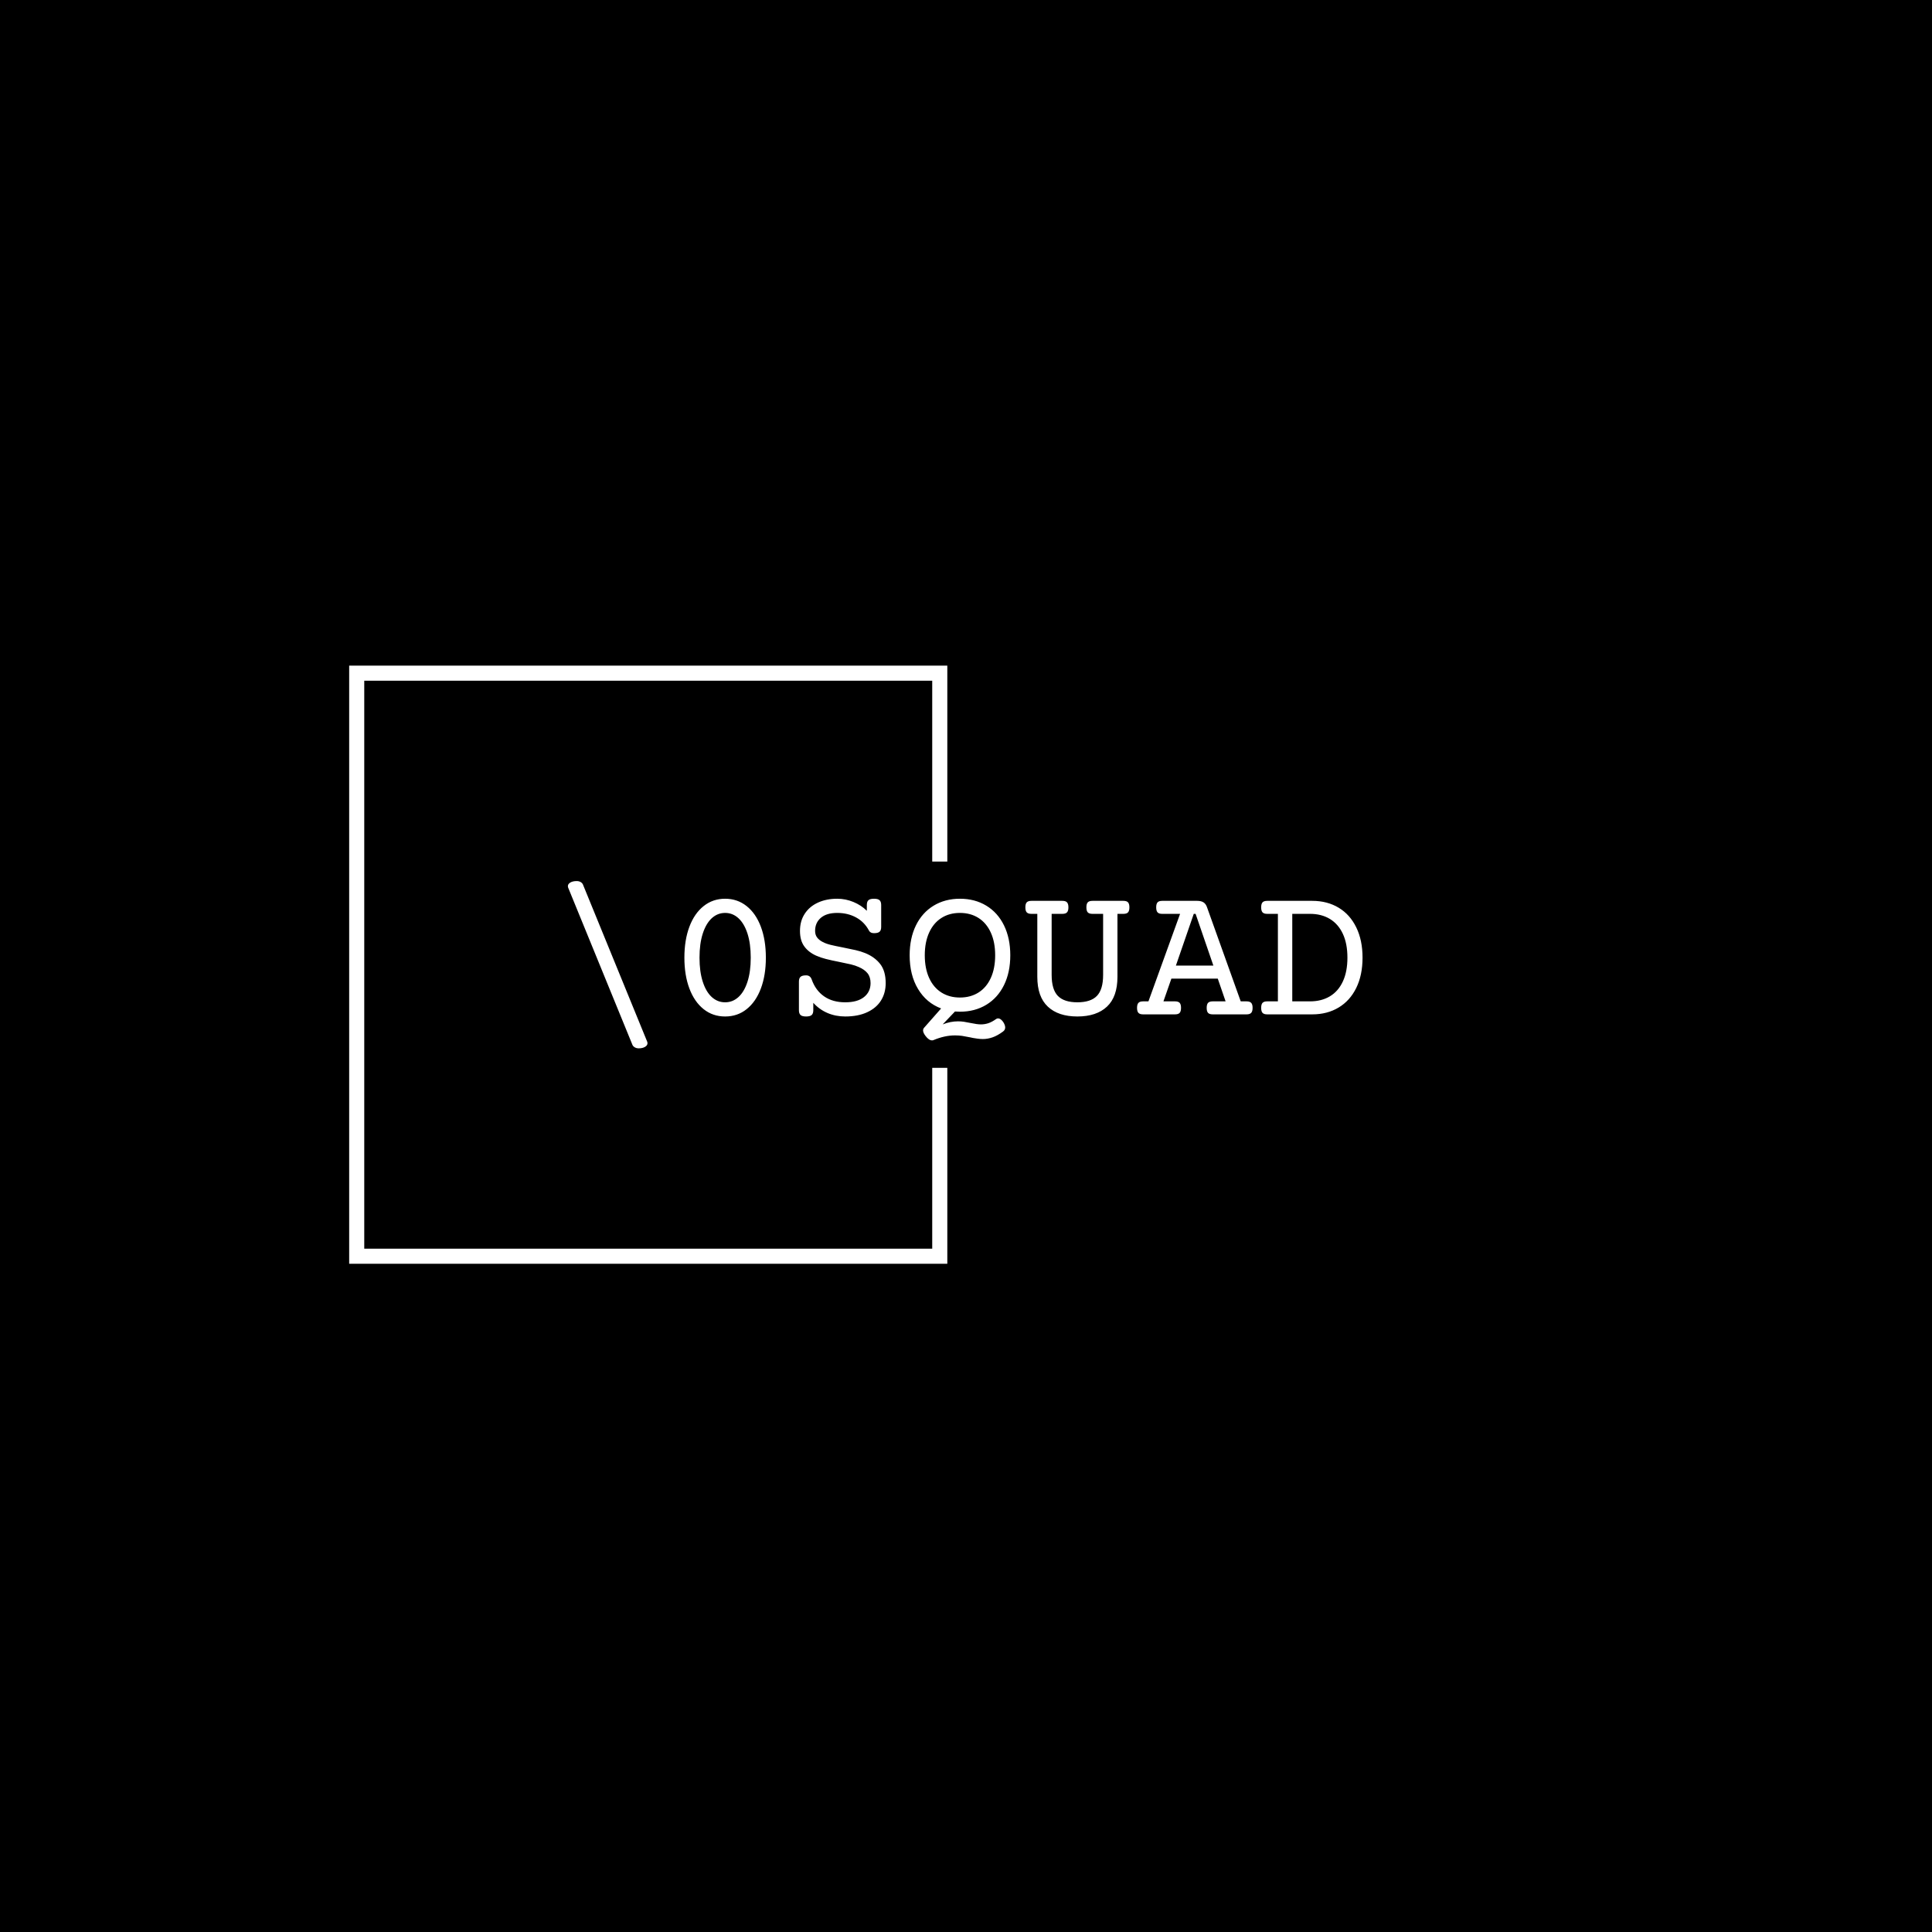
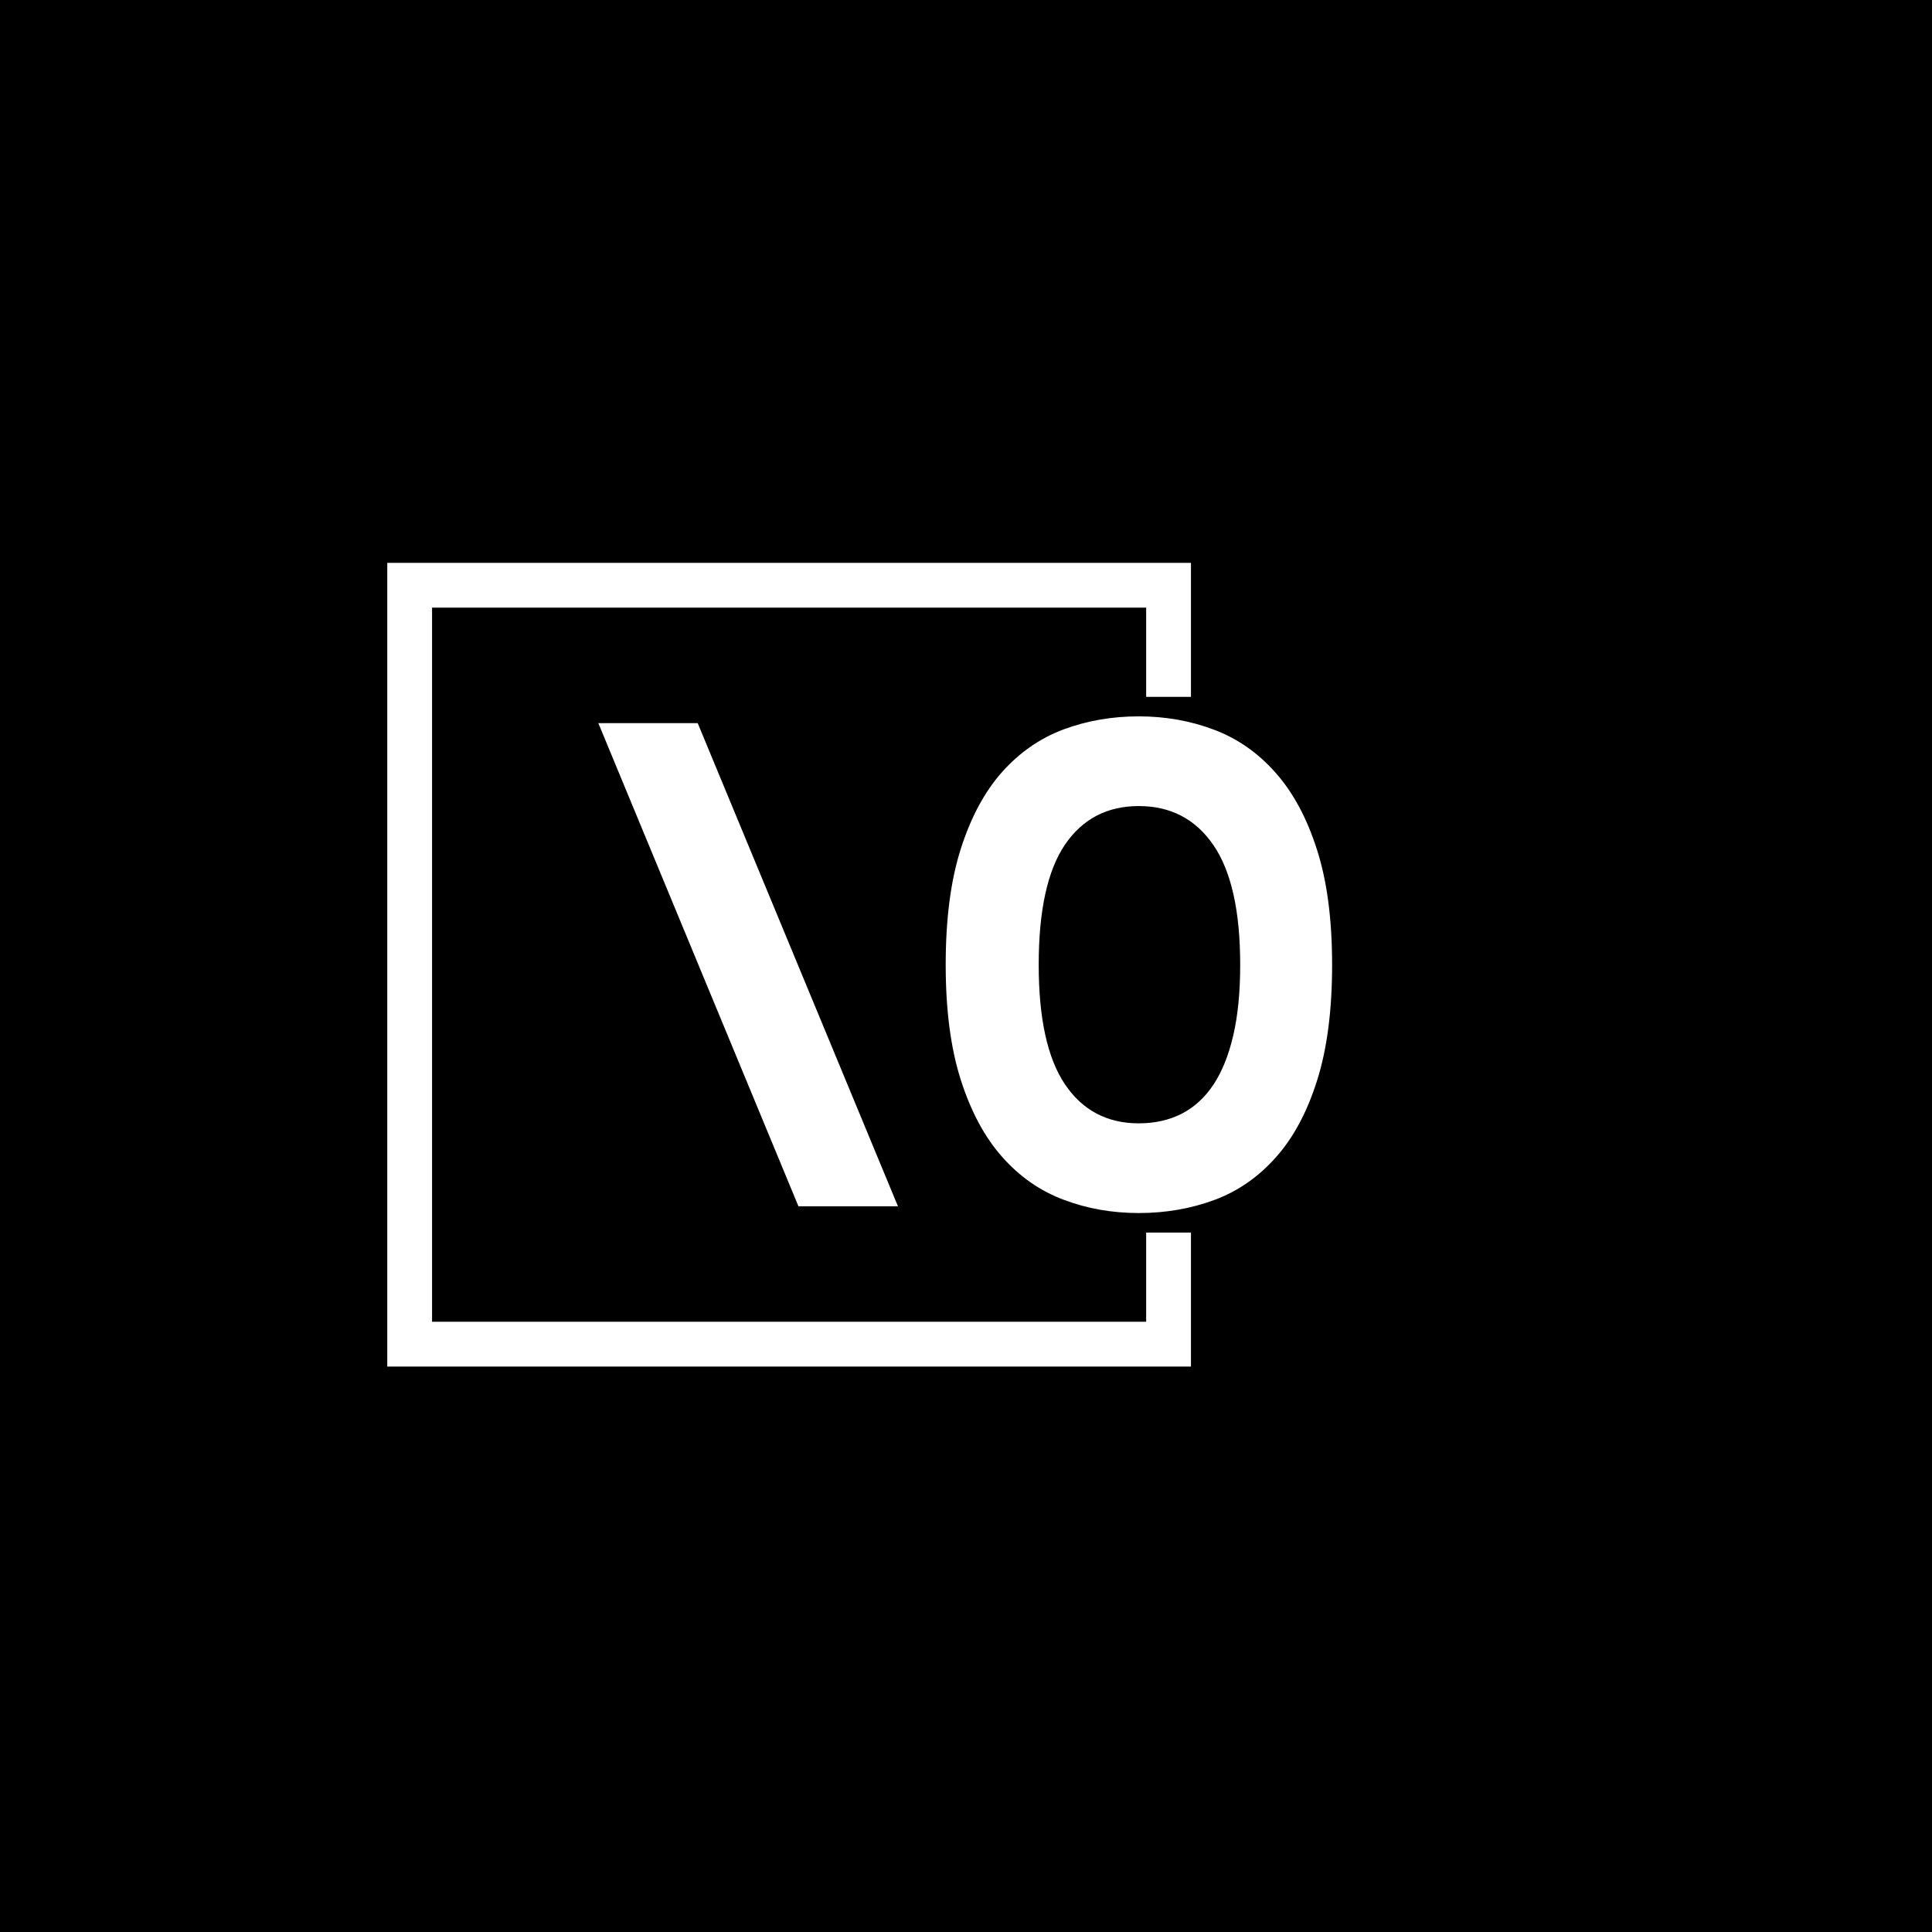
<svg xmlns="http://www.w3.org/2000/svg" version="1.1" width="1500" height="1500" viewBox="0 0 1500 1500">
  <rect width="1500" height="1500" fill="#000000" />
  <g transform="matrix(0.6666667,0,0,0.6666667,249.3939,435.9903)">
-     <svg viewBox="0 0 396 248" data-background-color="#ffffff" preserveAspectRatio="xMidYMid meet" height="939" width="1500">
+     <svg viewBox="0 0 396 248" data-background-color="#004051" preserveAspectRatio="xMidYMid meet" height="939" width="1500">
      <g id="tight-bounds" transform="matrix(1,0,0,1,0.24,0.4)">
        <svg viewBox="0 0 395.52 247.2" height="247.2" width="395.52">
          <g>
            <svg />
          </g>
          <g>
            <svg viewBox="0 0 395.52 247.2" height="247.2" width="395.52">
-               <g transform="matrix(1,0,0,1,75.54432,97.87735)">
-                 <svg viewBox="0 0 244.431 51.445" height="51.445" width="244.431">
+               <g transform="matrix(1,0,0,1,84.89291,47.2152)">
+                 <svg viewBox="0 0 225.734 152.77" height="152.77" width="225.734">
                  <g>
-                     <svg viewBox="0 0 244.431 51.445" height="51.445" width="244.431">
+                     <svg viewBox="0 0 225.734 152.77" height="152.77" width="225.734">
                      <g>
-                         <svg viewBox="0 0 244.431 51.445" height="51.445" width="244.431">
-                           <g id="textblocktransform">
-                             <svg viewBox="0 0 244.431 51.445" height="51.445" width="244.431" id="textblock">
-                               <g>
-                                 <svg viewBox="0 0 244.431 51.445" height="51.445" width="244.431">
-                                   <g transform="matrix(1,0,0,1,0,0)">
-                                     <svg width="244.431" viewBox="4.83 -34.03 202.87 42.7" height="51.445" data-palette-color="#111111">
-                                       <path d="M7.08-34.03Q7.64-34.03 8.07-33.79 8.5-33.54 8.67-33.15L8.67-33.15 25.07 6.96Q25.15 7.18 25.15 7.37L25.15 7.37Q25.15 7.93 24.51 8.3 23.88 8.67 22.9 8.67L22.9 8.67Q22.34 8.67 21.91 8.42 21.48 8.18 21.31 7.79L21.31 7.79 4.91-32.32Q4.83-32.54 4.83-32.74L4.83-32.74Q4.83-33.3 5.47-33.67 6.1-34.03 7.08-34.03L7.08-34.03ZM44.97-29.52Q48.09-29.52 50.45-27.65 52.81-25.78 54.09-22.38 55.37-18.97 55.37-14.48L55.37-14.48Q55.37-9.99 54.09-6.59 52.81-3.2 50.46-1.33 48.12 0.54 44.97 0.54L44.97 0.54Q41.82 0.54 39.48-1.33 37.13-3.2 35.85-6.59 34.57-9.99 34.57-14.48L34.57-14.48Q34.57-18.97 35.85-22.38 37.13-25.78 39.49-27.65 41.84-29.52 44.97-29.52L44.97-29.52ZM44.97-25.9Q43.04-25.9 41.56-24.55 40.09-23.19 39.26-20.62 38.43-18.04 38.43-14.48L38.43-14.48Q38.43-10.91 39.26-8.34 40.09-5.76 41.56-4.42 43.04-3.08 44.97-3.08L44.97-3.08Q46.9-3.08 48.37-4.42 49.85-5.76 50.68-8.34 51.51-10.91 51.51-14.48L51.51-14.48Q51.51-18.04 50.68-20.62 49.85-23.19 48.37-24.55 46.9-25.9 44.97-25.9L44.97-25.9ZM82.98-29.52Q83.98-29.52 84.39-29.15 84.81-28.78 84.81-27.93L84.81-27.93 84.81-22.31Q84.81-21.46 84.39-21.09 83.98-20.73 82.98-20.73L82.98-20.73Q82.05-20.73 81.71-21.36L81.71-21.36Q80.54-23.58 78.41-24.74 76.29-25.9 73.58-25.9L73.58-25.9Q70.89-25.9 69.42-24.66 67.94-23.41 67.94-21.31L67.94-21.31Q67.94-20.31 68.45-19.63 68.96-18.95 69.92-18.46L69.92-18.46Q70.77-18.02 71.92-17.74 73.07-17.46 75-17.09L75-17.09Q77.09-16.67 78.33-16.39 79.56-16.11 80.76-15.63L80.76-15.63Q83.2-14.62 84.58-12.83 85.96-11.04 85.96-7.98L85.96-7.98Q85.96-5.44 84.76-3.53 83.56-1.61 81.23-0.54 78.9 0.54 75.63 0.54L75.63 0.54Q73.19 0.54 71.1-0.35 69.01-1.25 67.48-2.95L67.48-2.95 67.48-1.05Q67.48-0.2 67.06 0.17 66.65 0.54 65.64 0.54L65.64 0.54Q64.64 0.54 64.23 0.17 63.81-0.2 63.81-1.05L63.81-1.05 63.81-8.37Q63.81-9.23 64.23-9.59 64.64-9.96 65.64-9.96L65.64-9.96Q66.69-9.96 67.06-8.94L67.06-8.94Q68.06-6.1 70.25-4.59 72.43-3.08 75.63-3.08L75.63-3.08Q78.75-3.08 80.43-4.42 82.1-5.76 82.1-7.98L82.1-7.98Q82.1-9.52 81.33-10.49 80.56-11.45 79.1-12.08L79.1-12.08Q78.17-12.5 77.07-12.76 75.97-13.01 74.07-13.4L74.07-13.4Q72.07-13.79 70.71-14.14 69.36-14.48 68.21-14.99L68.21-14.99Q66.25-15.87 65.17-17.37 64.08-18.87 64.08-21.31L64.08-21.31Q64.08-23.83 65.29-25.68 66.5-27.54 68.66-28.53 70.82-29.52 73.58-29.52L73.58-29.52Q75.73-29.52 77.73-28.69 79.73-27.86 81.15-26.44L81.15-26.44 81.15-27.93Q81.15-28.78 81.56-29.15 81.98-29.52 82.98-29.52L82.98-29.52ZM104.92-29.52Q108.73-29.52 111.65-27.75 114.57-25.98 116.17-22.71 117.77-19.43 117.77-15.09L117.77-15.09Q117.77-10.74 116.17-7.48 114.57-4.22 111.65-2.45 108.73-0.68 104.92-0.68L104.92-0.68Q104.24-0.68 103.65-0.73L103.65-0.73 100.51 2.56Q102.48 1.78 104.41 1.78L104.41 1.78Q105.19 1.78 105.89 1.88 106.58 1.98 107.63 2.2L107.63 2.2Q109.32 2.56 110.27 2.56L110.27 2.56Q111.25 2.56 112.19 2.25 113.13 1.93 114.18 1.17L114.18 1.17Q114.4 1.03 114.64 1.03L114.64 1.03Q115.01 1.03 115.39 1.32 115.76 1.61 116.06 2.1L116.06 2.1Q116.47 2.81 116.47 3.34L116.47 3.34Q116.47 3.98 115.93 4.37L115.93 4.37Q114.52 5.42 113.26 5.86 112 6.3 110.76 6.3L110.76 6.3Q110.12 6.3 109.4 6.2 108.68 6.1 108.23 6.02 107.78 5.93 107.59 5.88L107.59 5.88Q106.32 5.62 105.47 5.49 104.63 5.37 103.65 5.37L103.65 5.37Q101.02 5.37 98.16 6.57L98.16 6.57Q97.99 6.64 97.8 6.64L97.8 6.64Q96.99 6.64 96.14 5.52L96.14 5.52Q95.5 4.69 95.5 4.08L95.5 4.08Q95.5 3.74 95.72 3.47L95.72 3.47 100.11-1.51Q96.35-2.93 94.22-6.48 92.08-10.03 92.08-15.09L92.08-15.09Q92.08-19.43 93.68-22.71 95.28-25.98 98.2-27.75 101.12-29.52 104.92-29.52L104.92-29.52ZM104.92-25.9Q102.21-25.9 100.19-24.61 98.16-23.32 97.05-20.87 95.94-18.43 95.94-15.09L95.94-15.09Q95.94-11.74 97.05-9.3 98.16-6.86 100.19-5.58 102.21-4.3 104.92-4.3L104.92-4.3Q107.63-4.3 109.66-5.58 111.69-6.86 112.8-9.3 113.91-11.74 113.91-15.09L113.91-15.09Q113.91-18.43 112.8-20.87 111.69-23.32 109.66-24.61 107.63-25.9 104.92-25.9L104.92-25.9ZM146.65-28.98Q147.48-28.98 147.83-28.6 148.18-28.22 148.18-27.32L148.18-27.32Q148.18-26.42 147.83-26.04 147.48-25.66 146.65-25.66L146.65-25.66 145.13-25.66 145.13-9.59Q145.13-4.49 142.46-1.98 139.78 0.54 134.9 0.54L134.9 0.54Q130.02 0.54 127.35-1.98 124.67-4.49 124.67-9.59L124.67-9.59 124.67-25.66 123.16-25.66Q122.33-25.66 121.97-26.04 121.62-26.42 121.62-27.32L121.62-27.32Q121.62-28.22 121.97-28.6 122.33-28.98 123.16-28.98L123.16-28.98 131.07-28.98Q131.9-28.98 132.25-28.6 132.61-28.22 132.61-27.32L132.61-27.32Q132.61-26.42 132.25-26.04 131.9-25.66 131.07-25.66L131.07-25.66 128.33-25.66 128.33-10.08Q128.33-6.35 129.92-4.71 131.51-3.08 134.9-3.08L134.9-3.08Q138.3-3.08 139.88-4.71 141.47-6.35 141.47-10.08L141.47-10.08 141.47-25.66 138.74-25.66Q137.91-25.66 137.55-26.04 137.2-26.42 137.2-27.32L137.2-27.32Q137.2-28.22 137.55-28.6 137.91-28.98 138.74-28.98L138.74-28.98 146.65-28.98ZM165.51-28.98Q166.49-28.98 167.09-28.6 167.69-28.22 167.98-27.39L167.98-27.39 176.6-3.32 178.09-3.32Q178.92-3.32 179.27-2.94 179.63-2.56 179.63-1.66L179.63-1.66Q179.63-0.76 179.27-0.38 178.92 0 178.09 0L178.09 0 169.45 0Q168.62 0 168.26-0.38 167.91-0.76 167.91-1.66L167.91-1.66Q167.91-2.56 168.26-2.94 168.62-3.32 169.45-3.32L169.45-3.32 172.74-3.32 170.74-9.13 158.9-9.13 156.87-3.32 159.83-3.32Q160.66-3.32 161.01-2.94 161.36-2.56 161.36-1.66L161.36-1.66Q161.36-0.76 161.01-0.38 160.66 0 159.83 0L159.83 0 151.67 0Q150.84 0 150.49-0.38 150.13-0.76 150.13-1.66L150.13-1.66Q150.13-2.56 150.49-2.94 150.84-3.32 151.67-3.32L151.67-3.32 153.04-3.32 161.12-25.66 156.55-25.66Q155.72-25.66 155.37-26.04 155.02-26.42 155.02-27.32L155.02-27.32Q155.02-28.22 155.37-28.6 155.72-28.98 156.55-28.98L156.55-28.98 165.51-28.98ZM165.08-25.66L164.61-25.66 160.05-12.45 169.62-12.45 165.08-25.66ZM194.86-28.98Q198.69-28.98 201.6-27.23 204.5-25.49 206.1-22.2 207.7-18.92 207.7-14.48L207.7-14.48Q207.7-10.03 206.1-6.76 204.5-3.49 201.6-1.75 198.69 0 194.86 0L194.86 0 183.36 0Q182.53 0 182.17-0.38 181.82-0.76 181.82-1.66L181.82-1.66Q181.82-2.56 182.17-2.94 182.53-3.32 183.36-3.32L183.36-3.32 186.09-3.32 186.09-25.66 183.36-25.66Q182.53-25.66 182.17-26.04 181.82-26.42 181.82-27.32L181.82-27.32Q181.82-28.22 182.17-28.6 182.53-28.98 183.36-28.98L183.36-28.98 194.86-28.98ZM189.76-25.66L189.76-3.32 194.3-3.32Q197.2-3.32 199.35-4.6 201.5-5.88 202.67-8.39 203.84-10.89 203.84-14.48L203.84-14.48Q203.84-18.07 202.67-20.57 201.5-23.07 199.35-24.37 197.2-25.66 194.3-25.66L194.3-25.66 189.76-25.66Z" opacity="1" transform="matrix(1,0,0,1,0,0)" fill="#ffffff" class="wordmark-text-0" data-fill-palette-color="primary" id="text-0" />
+                         <svg viewBox="0 0 225.734 152.77" height="152.77" width="225.734">
+                           <g>
+                             <svg viewBox="0 0 225.734 152.77" height="152.77" width="225.734">
+                               <g id="textblocktransform">
+                                 <svg viewBox="0 0 225.734 152.77" height="152.77" width="225.734" id="textblock">
+                                   <g>
+                                     <svg viewBox="0 0 225.734 152.77" height="152.77" width="225.734">
+                                       <g transform="matrix(1,0,0,1,0,0)">
+                                         <svg width="225.734" viewBox="1.39 -35.5 53.17 35.99" height="152.77" data-palette-color="#32fd6b">
+                                           <path d="M8.59-35.01L23.1 0 15.89 0 1.39-35.01 8.59-35.01ZM47.9-17.5L47.9-17.5Q47.9-23.34 45.96-26.17 44.02-29 40.55-29L40.55-29Q37.11-29 35.2-26.2 33.3-23.39 33.3-17.5L33.3-17.5Q33.3-11.67 35.2-8.84 37.11-6.01 40.55-6.01L40.55-6.01Q42.28-6.01 43.65-6.7 45.02-7.4 45.96-8.81 46.9-10.23 47.4-12.39 47.9-14.55 47.9-17.5ZM54.56-17.5L54.56-17.5Q54.56-12.52 53.46-9.08 52.37-5.64 50.46-3.52 48.56-1.39 46.01-0.45 43.45 0.49 40.55 0.49L40.55 0.49Q37.64 0.49 35.09-0.48 32.54-1.44 30.65-3.58 28.76-5.71 27.66-9.14 26.56-12.57 26.56-17.5L26.56-17.5Q26.56-22.49 27.66-25.92 28.76-29.35 30.65-31.47 32.54-33.59 35.09-34.55 37.64-35.5 40.55-35.5L40.55-35.5Q43.45-35.5 46.01-34.53 48.56-33.57 50.46-31.42 52.37-29.27 53.46-25.85 54.56-22.44 54.56-17.5Z" opacity="1" transform="matrix(1,0,0,1,0,0)" fill="#ffffff" class="wordmark-text-0" data-fill-palette-color="primary" id="text-0" />
+                                         </svg>
+                                       </g>
                                    </svg>
                                  </g>
                                </svg>
                              </g>
                            </svg>
                          </g>
                        </svg>
                      </g>
                    </svg>
                  </g>
                </svg>
              </g>
-               <path d="M192.252 91.877L192.252 31.612 8.275 31.612 8.275 215.588 192.252 215.588 192.252 155.323 187.612 155.323 187.612 210.949 12.915 210.949 12.915 36.251 187.612 36.251 187.612 91.877Z" fill="#ffffff" stroke="transparent" data-fill-palette-color="tertiary" />
+               <path d="M267.194 41.215L267.194 0 19.994 0 19.994 247.2 267.194 247.2 267.194 205.985 253.417 205.985 253.417 233.423 33.771 233.423 33.771 13.777 253.417 13.777 253.417 41.215Z" fill="#ffffff" stroke="transparent" data-fill-palette-color="tertiary" />
            </svg>
          </g>
          <defs />
        </svg>
        <rect width="395.52" height="247.2" fill="none" stroke="none" visibility="hidden" />
      </g>
    </svg>
  </g>
</svg>
